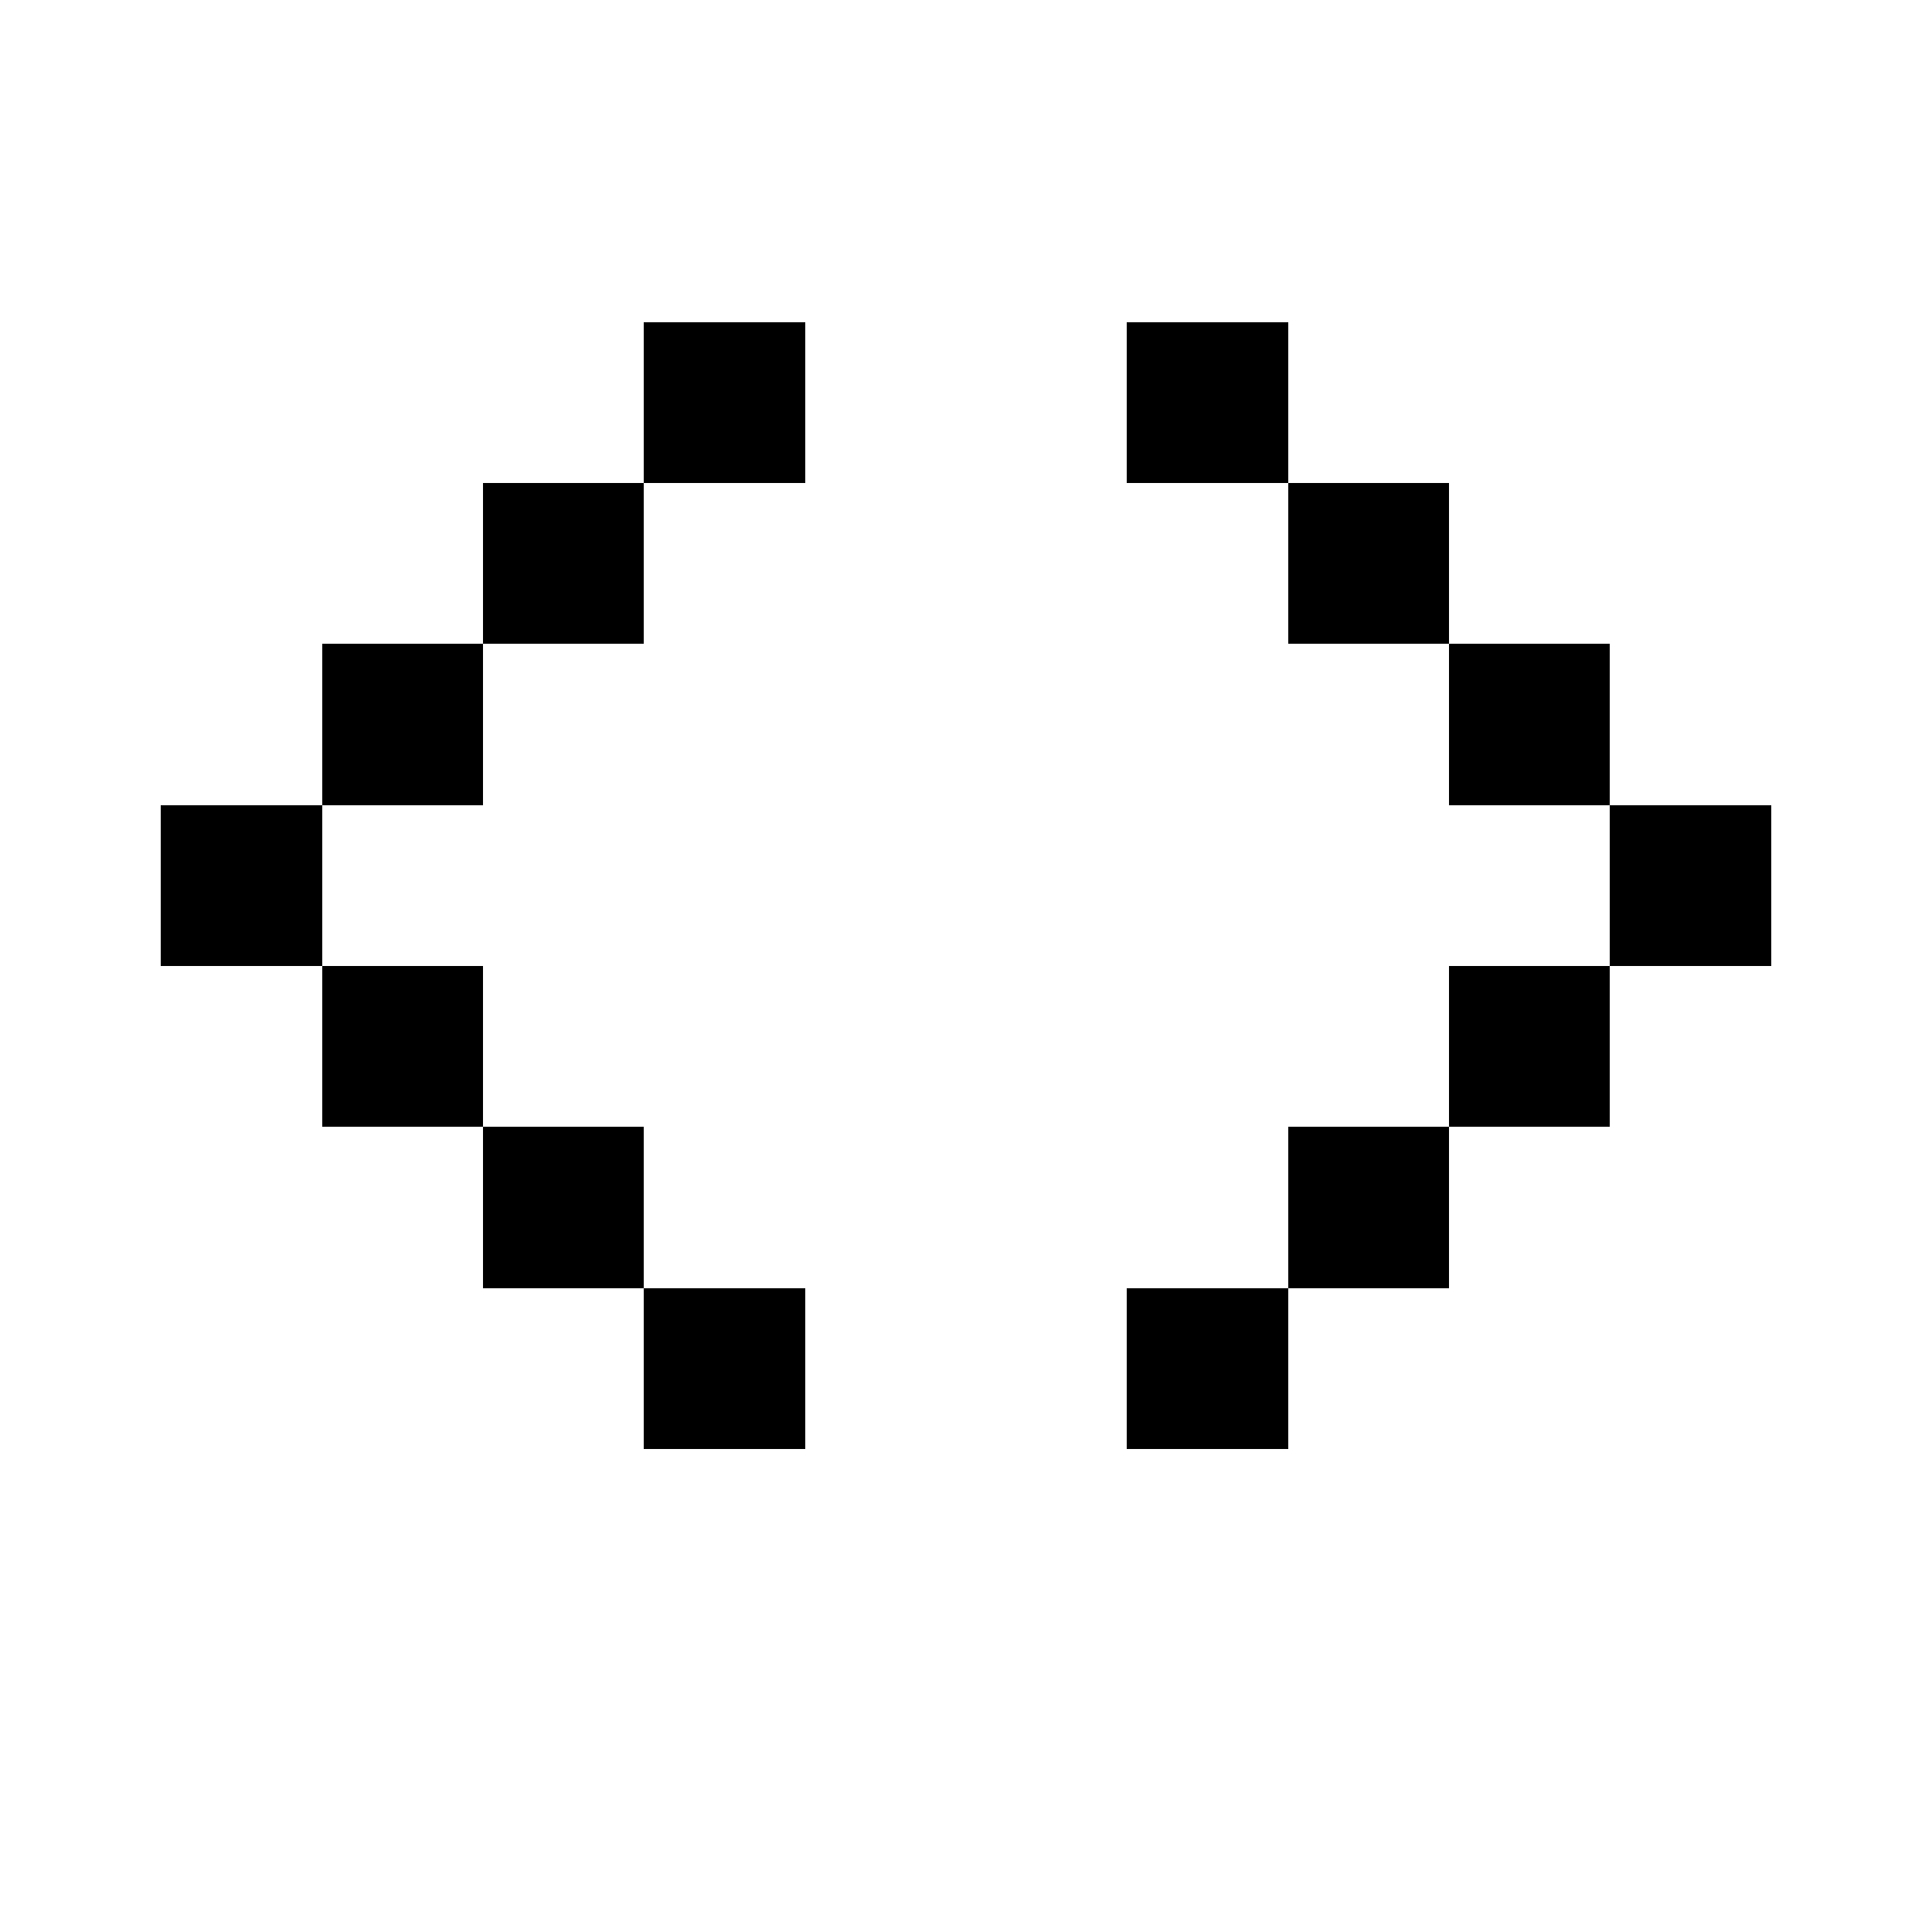
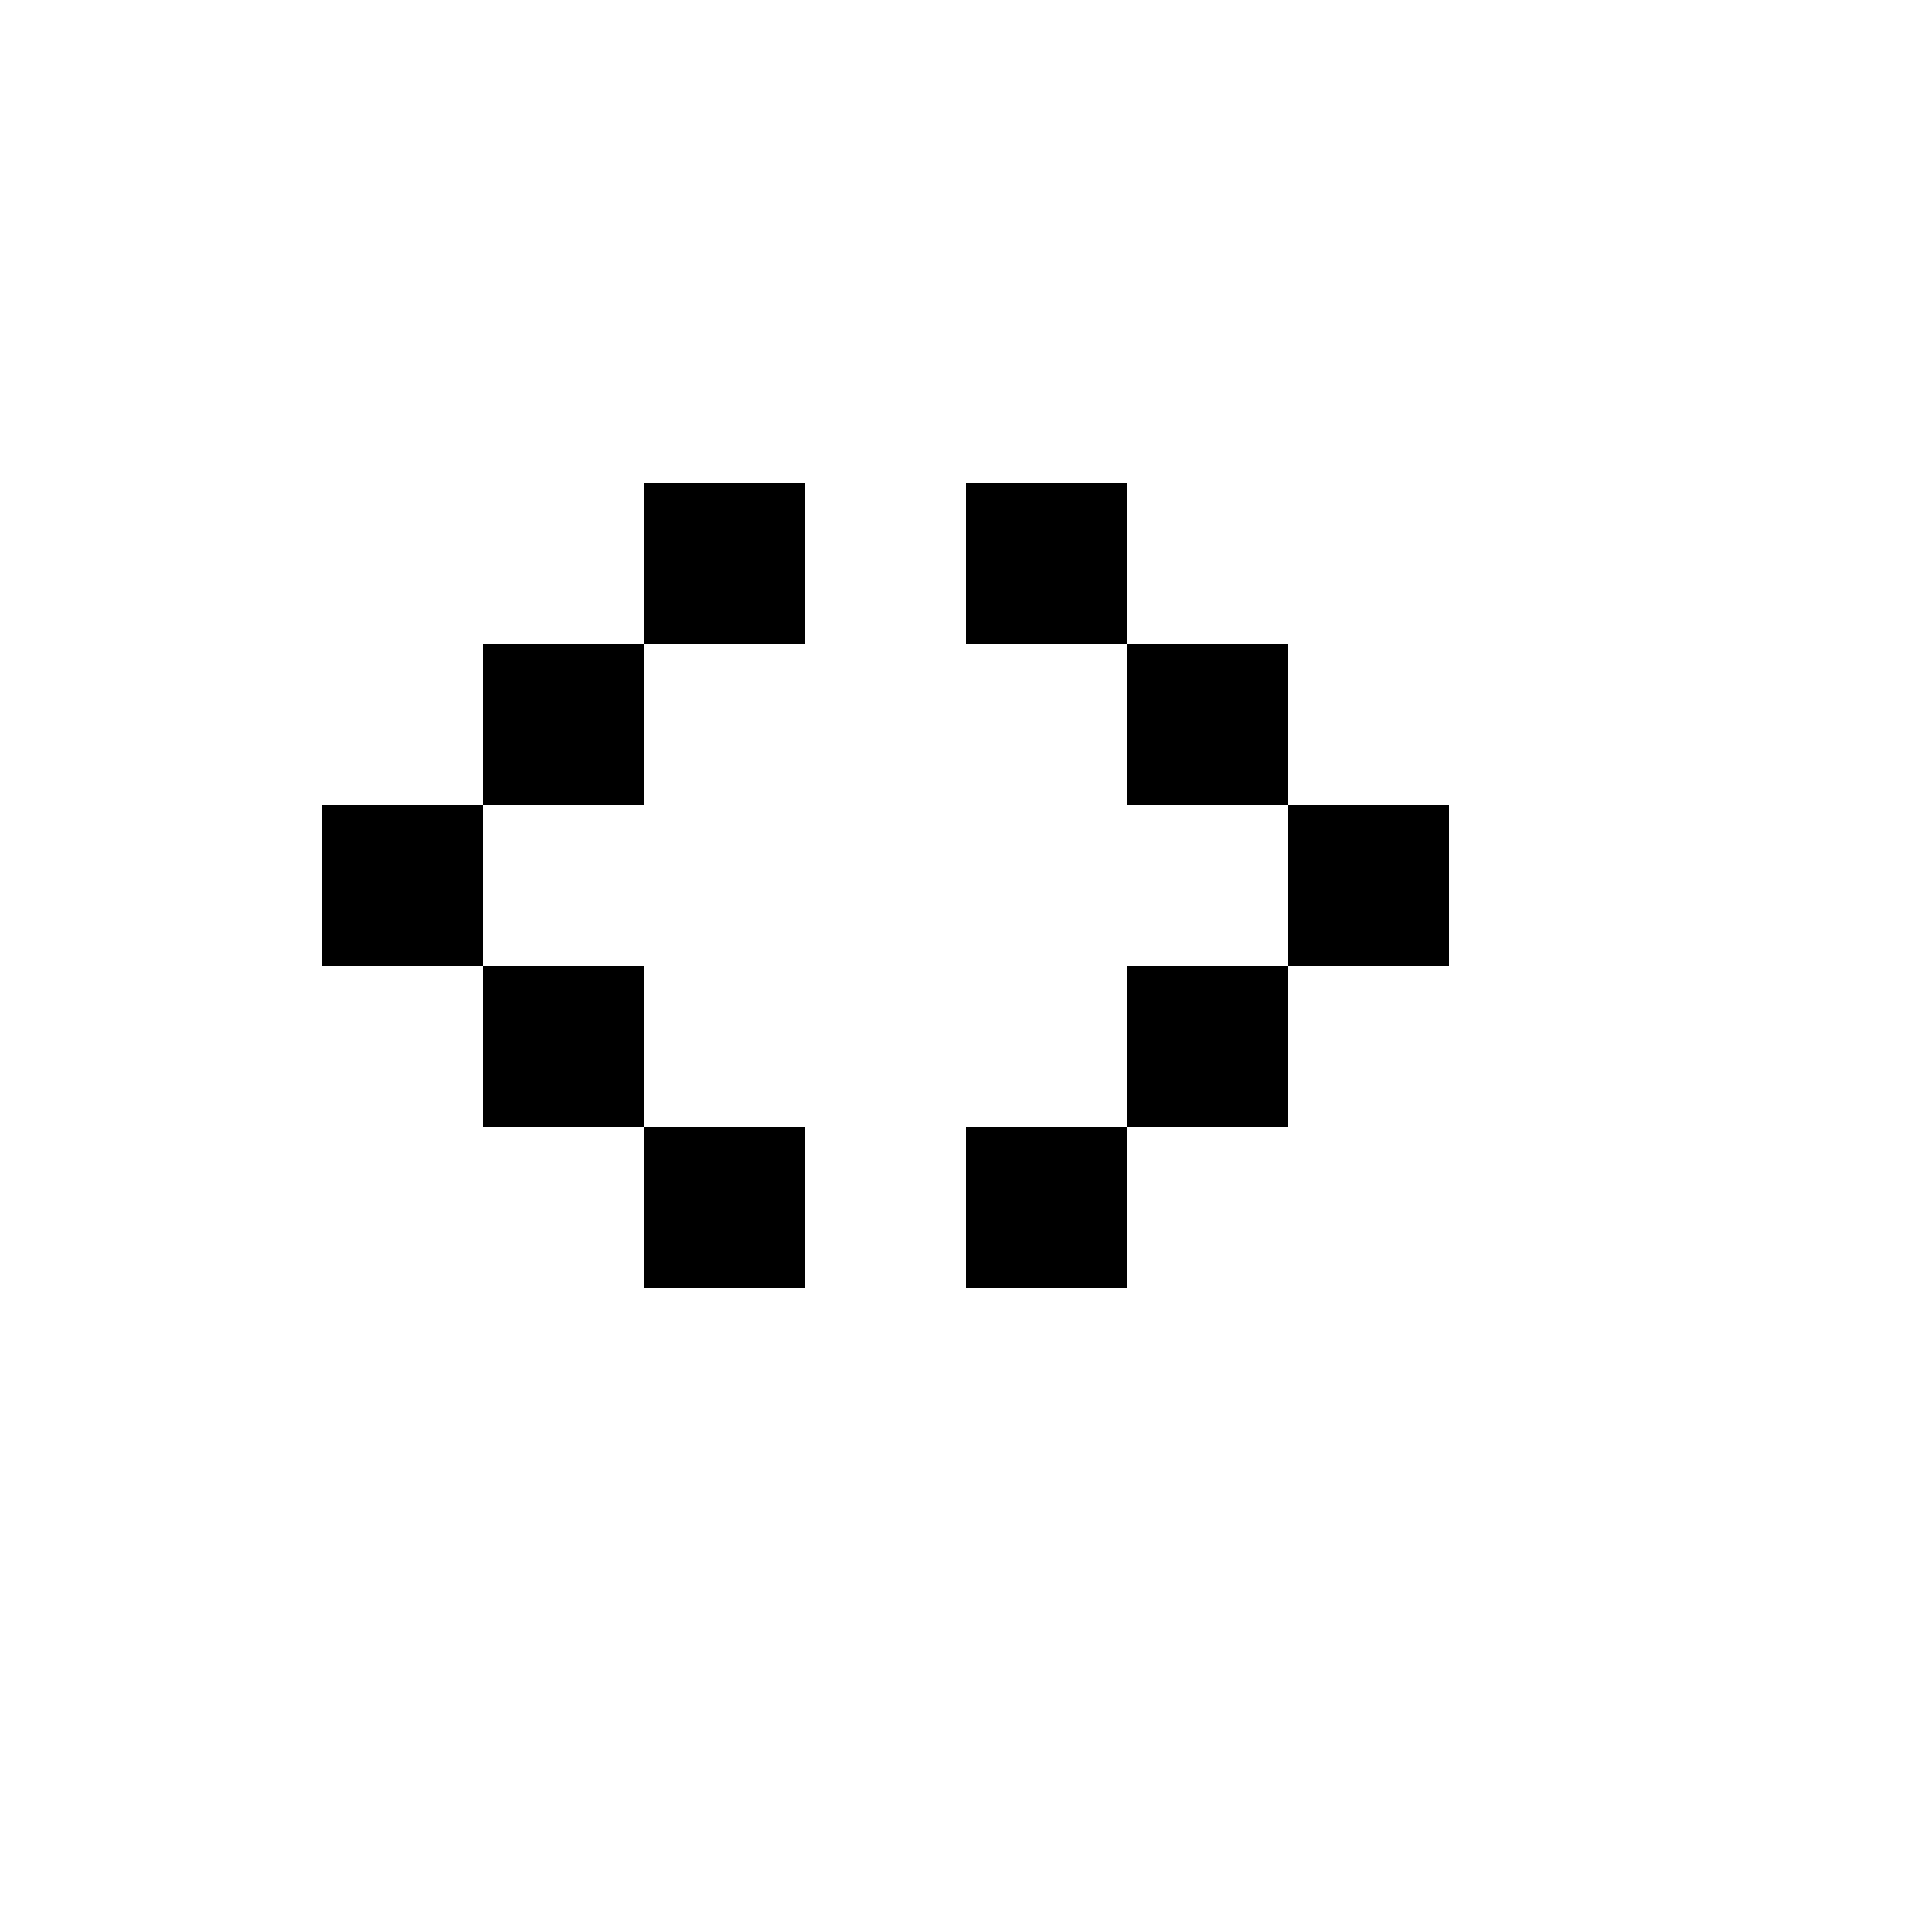
<svg xmlns="http://www.w3.org/2000/svg" width="12" height="12" viewBox="0 0 12 12" fill="currentColor" shape-rendering="crispEdges" aria-hidden="true">
-   <path d="M4 2h1v1h-1zM7 2h1v1h-1zM3 3h1v1h-1zM8 3h1v1h-1zM2 4h1v1h-1zM9 4h1v1h-1zM1 5h1v1h-1zM10 5h1v1h-1zM2 6h1v1h-1zM9 6h1v1h-1zM3 7h1v1h-1zM8 7h1v1h-1zM4 8h1v1h-1zM7 8h1v1h-1z" />
+   <path d="M4 3h1v1h-1zM6 3h1v1h-1zM3 4h1v1h-1zM7 4h1v1h-1zM2 5h1v1h-1zM8 5h1v1h-1zM3 6h1v1h-1zM7 6h1v1h-1zM4 7h1v1h-1zM6 7h1v1h-1z" />
</svg>
